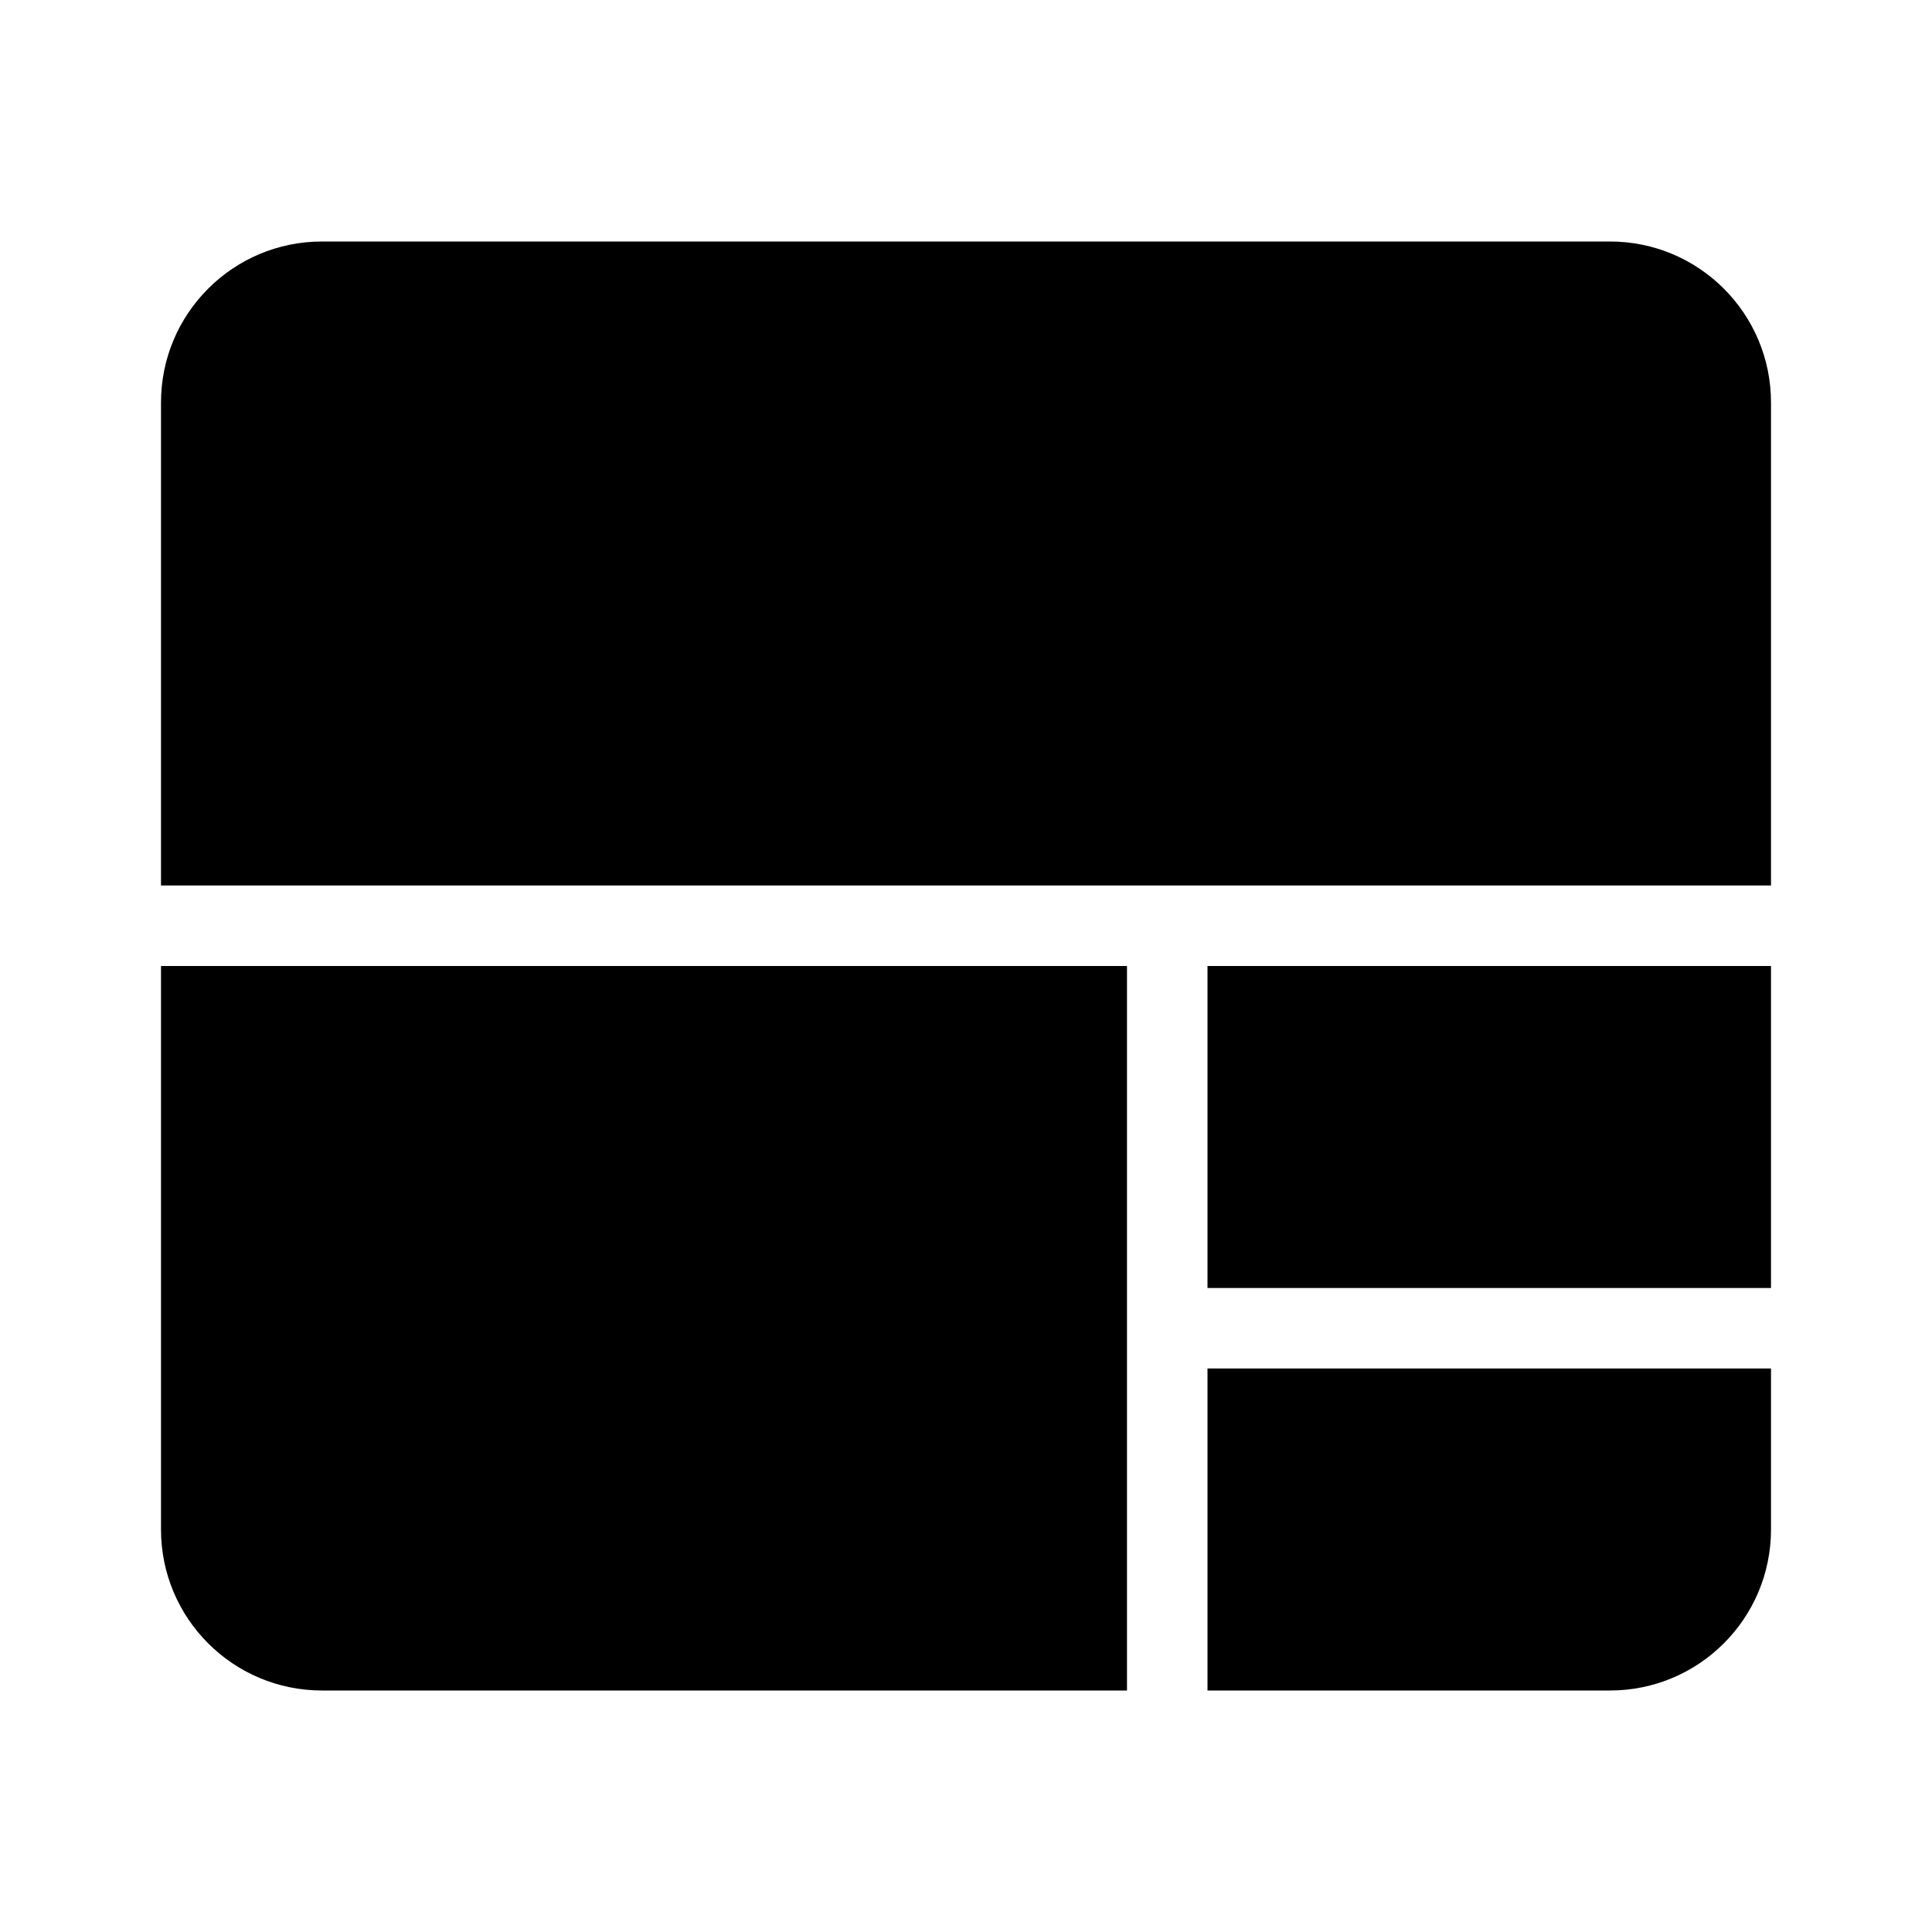
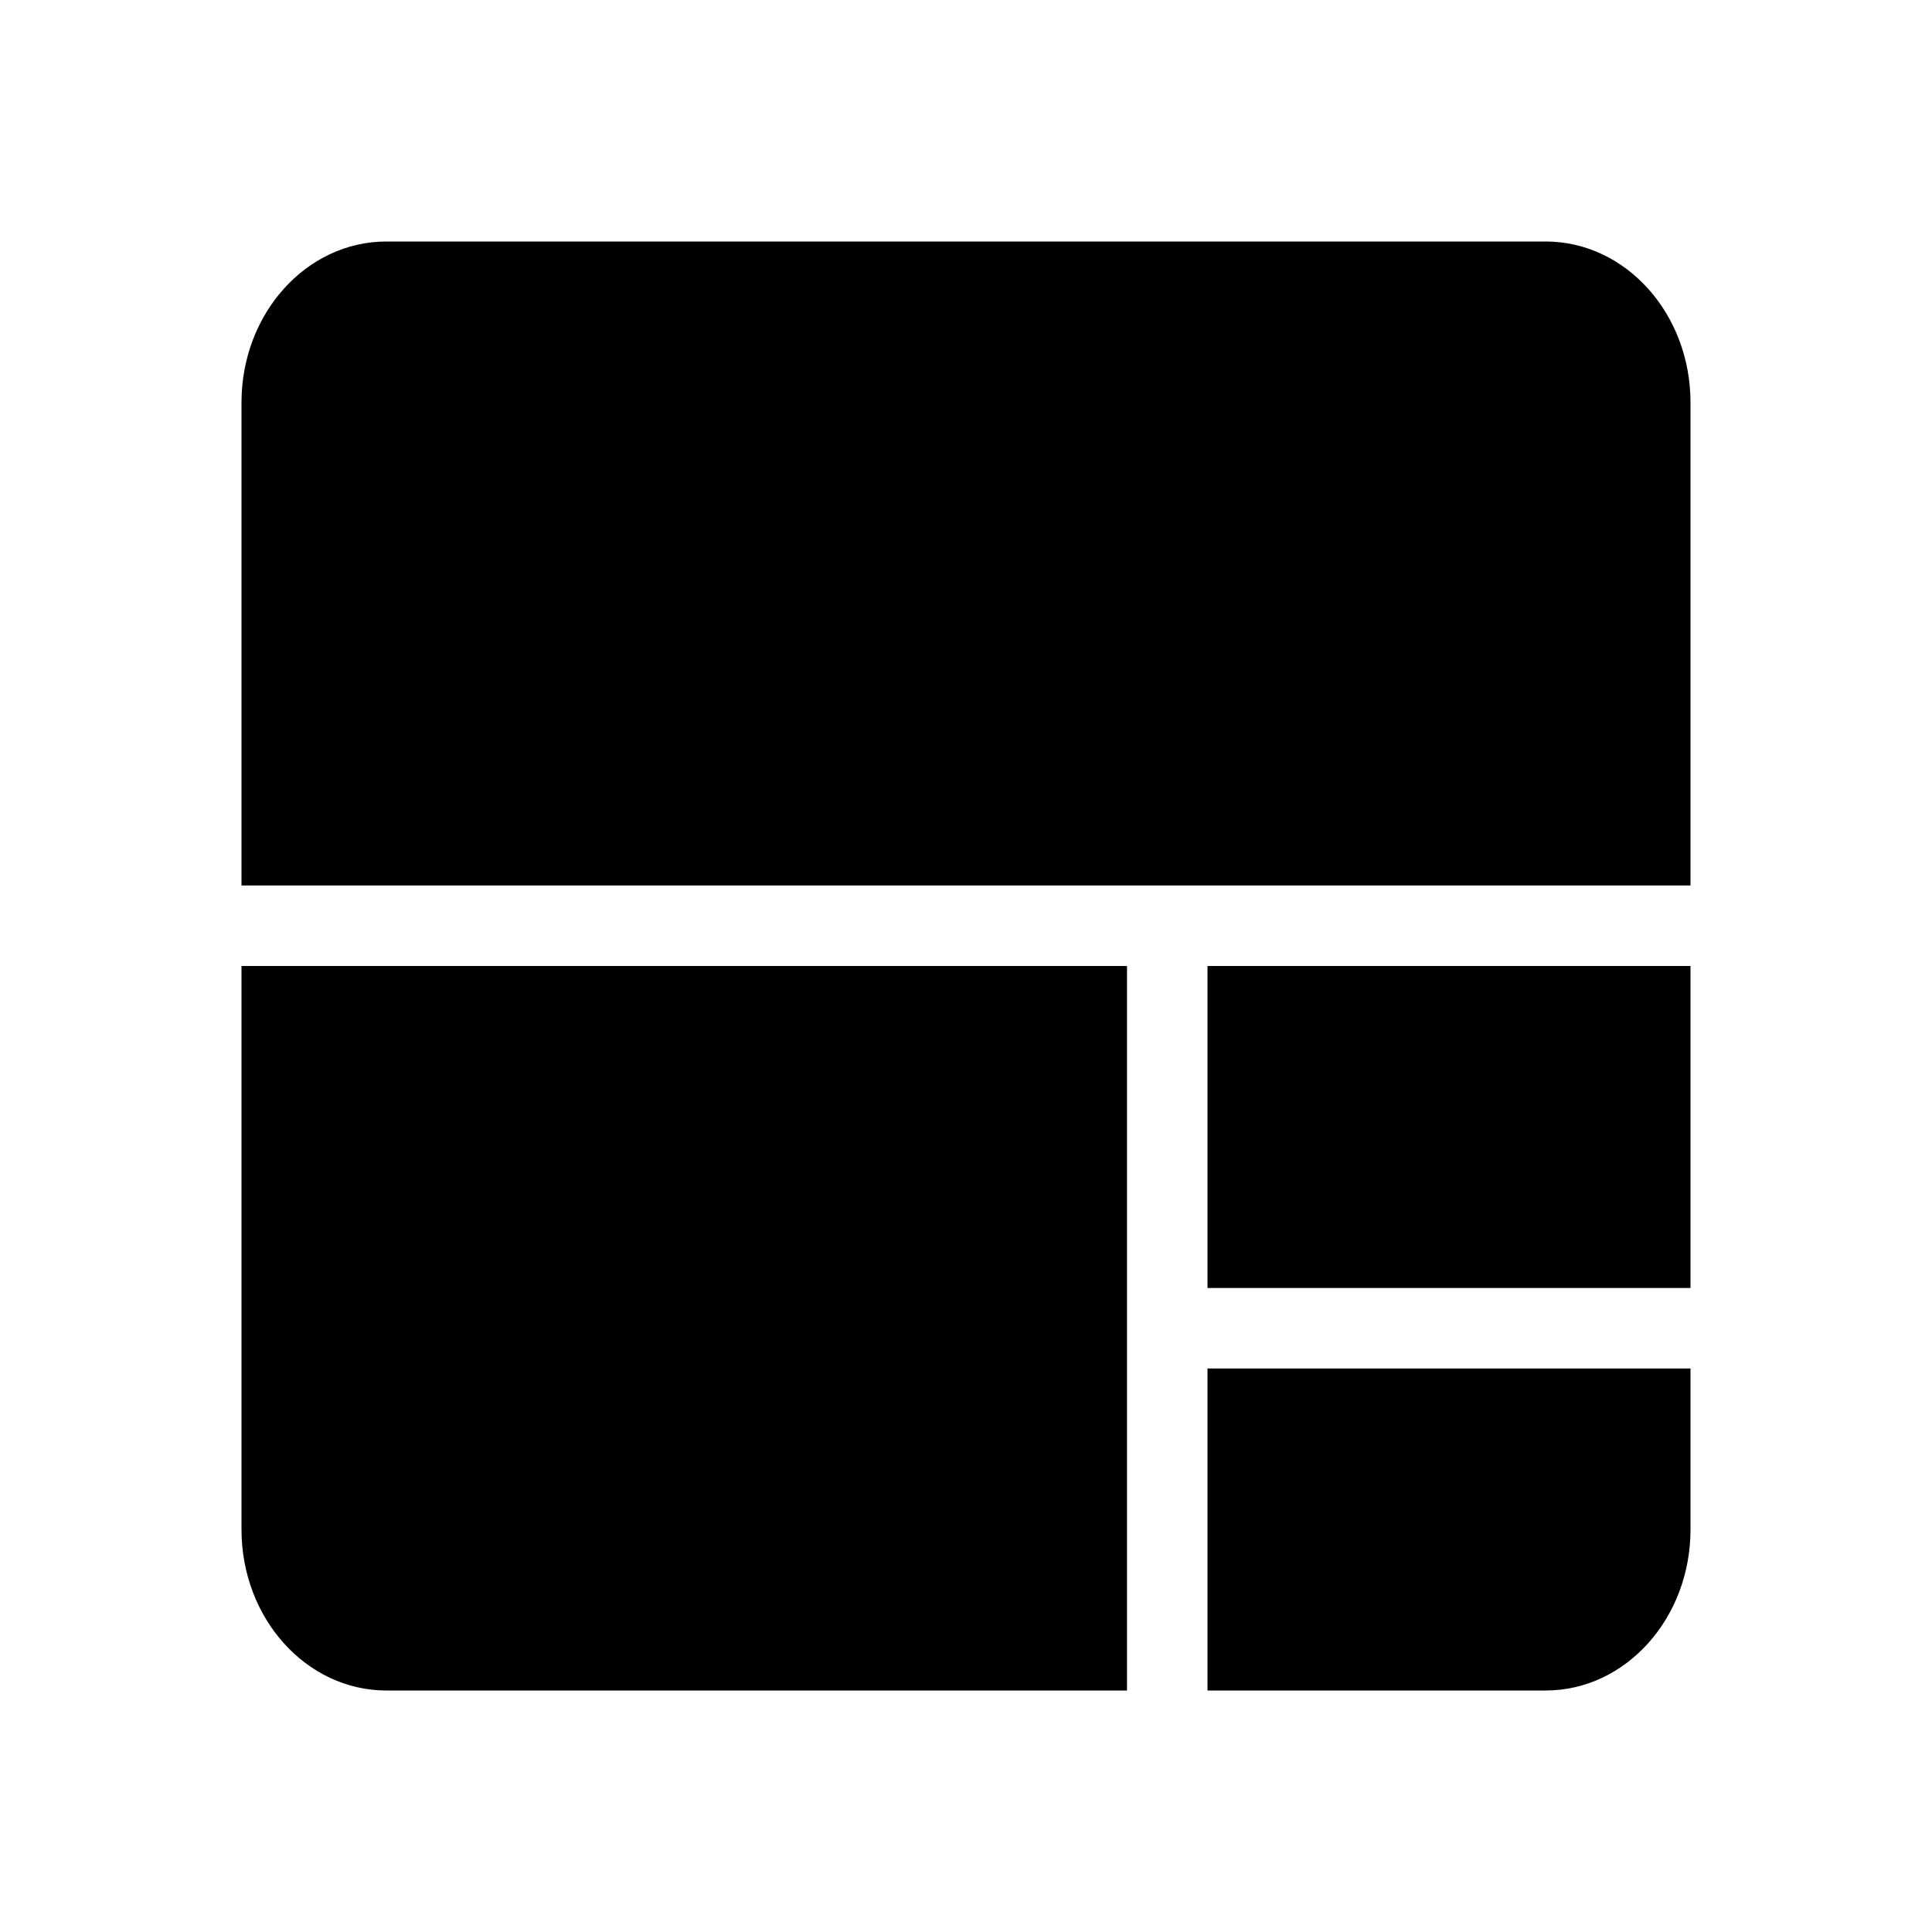
<svg xmlns="http://www.w3.org/2000/svg" width="24" height="24" viewBox="0 0 24 24">
-   <path d="M4 3a2 2 0 00-2 2v6h20V5a2 2 0 00-2-2H4zm10 9H2v7a2 2 0 002 2h10v-9zm1 0h7v4h-7v-4zm7 5h-7v4h5a2 2 0 002-2v-2z" />
+   <path d="M4.8 3C3.806 3 3 3.895 3 5v6h18V5c0-1.105-.806-2-1.8-2H4.8zm9.2 9H3v7c0 1.105.806 2 1.8 2H14v-9zm1 0h6v4h-6v-4zm6 5h-6v4h4.2c.994 0 1.8-.895 1.8-2v-2z" />
</svg>
